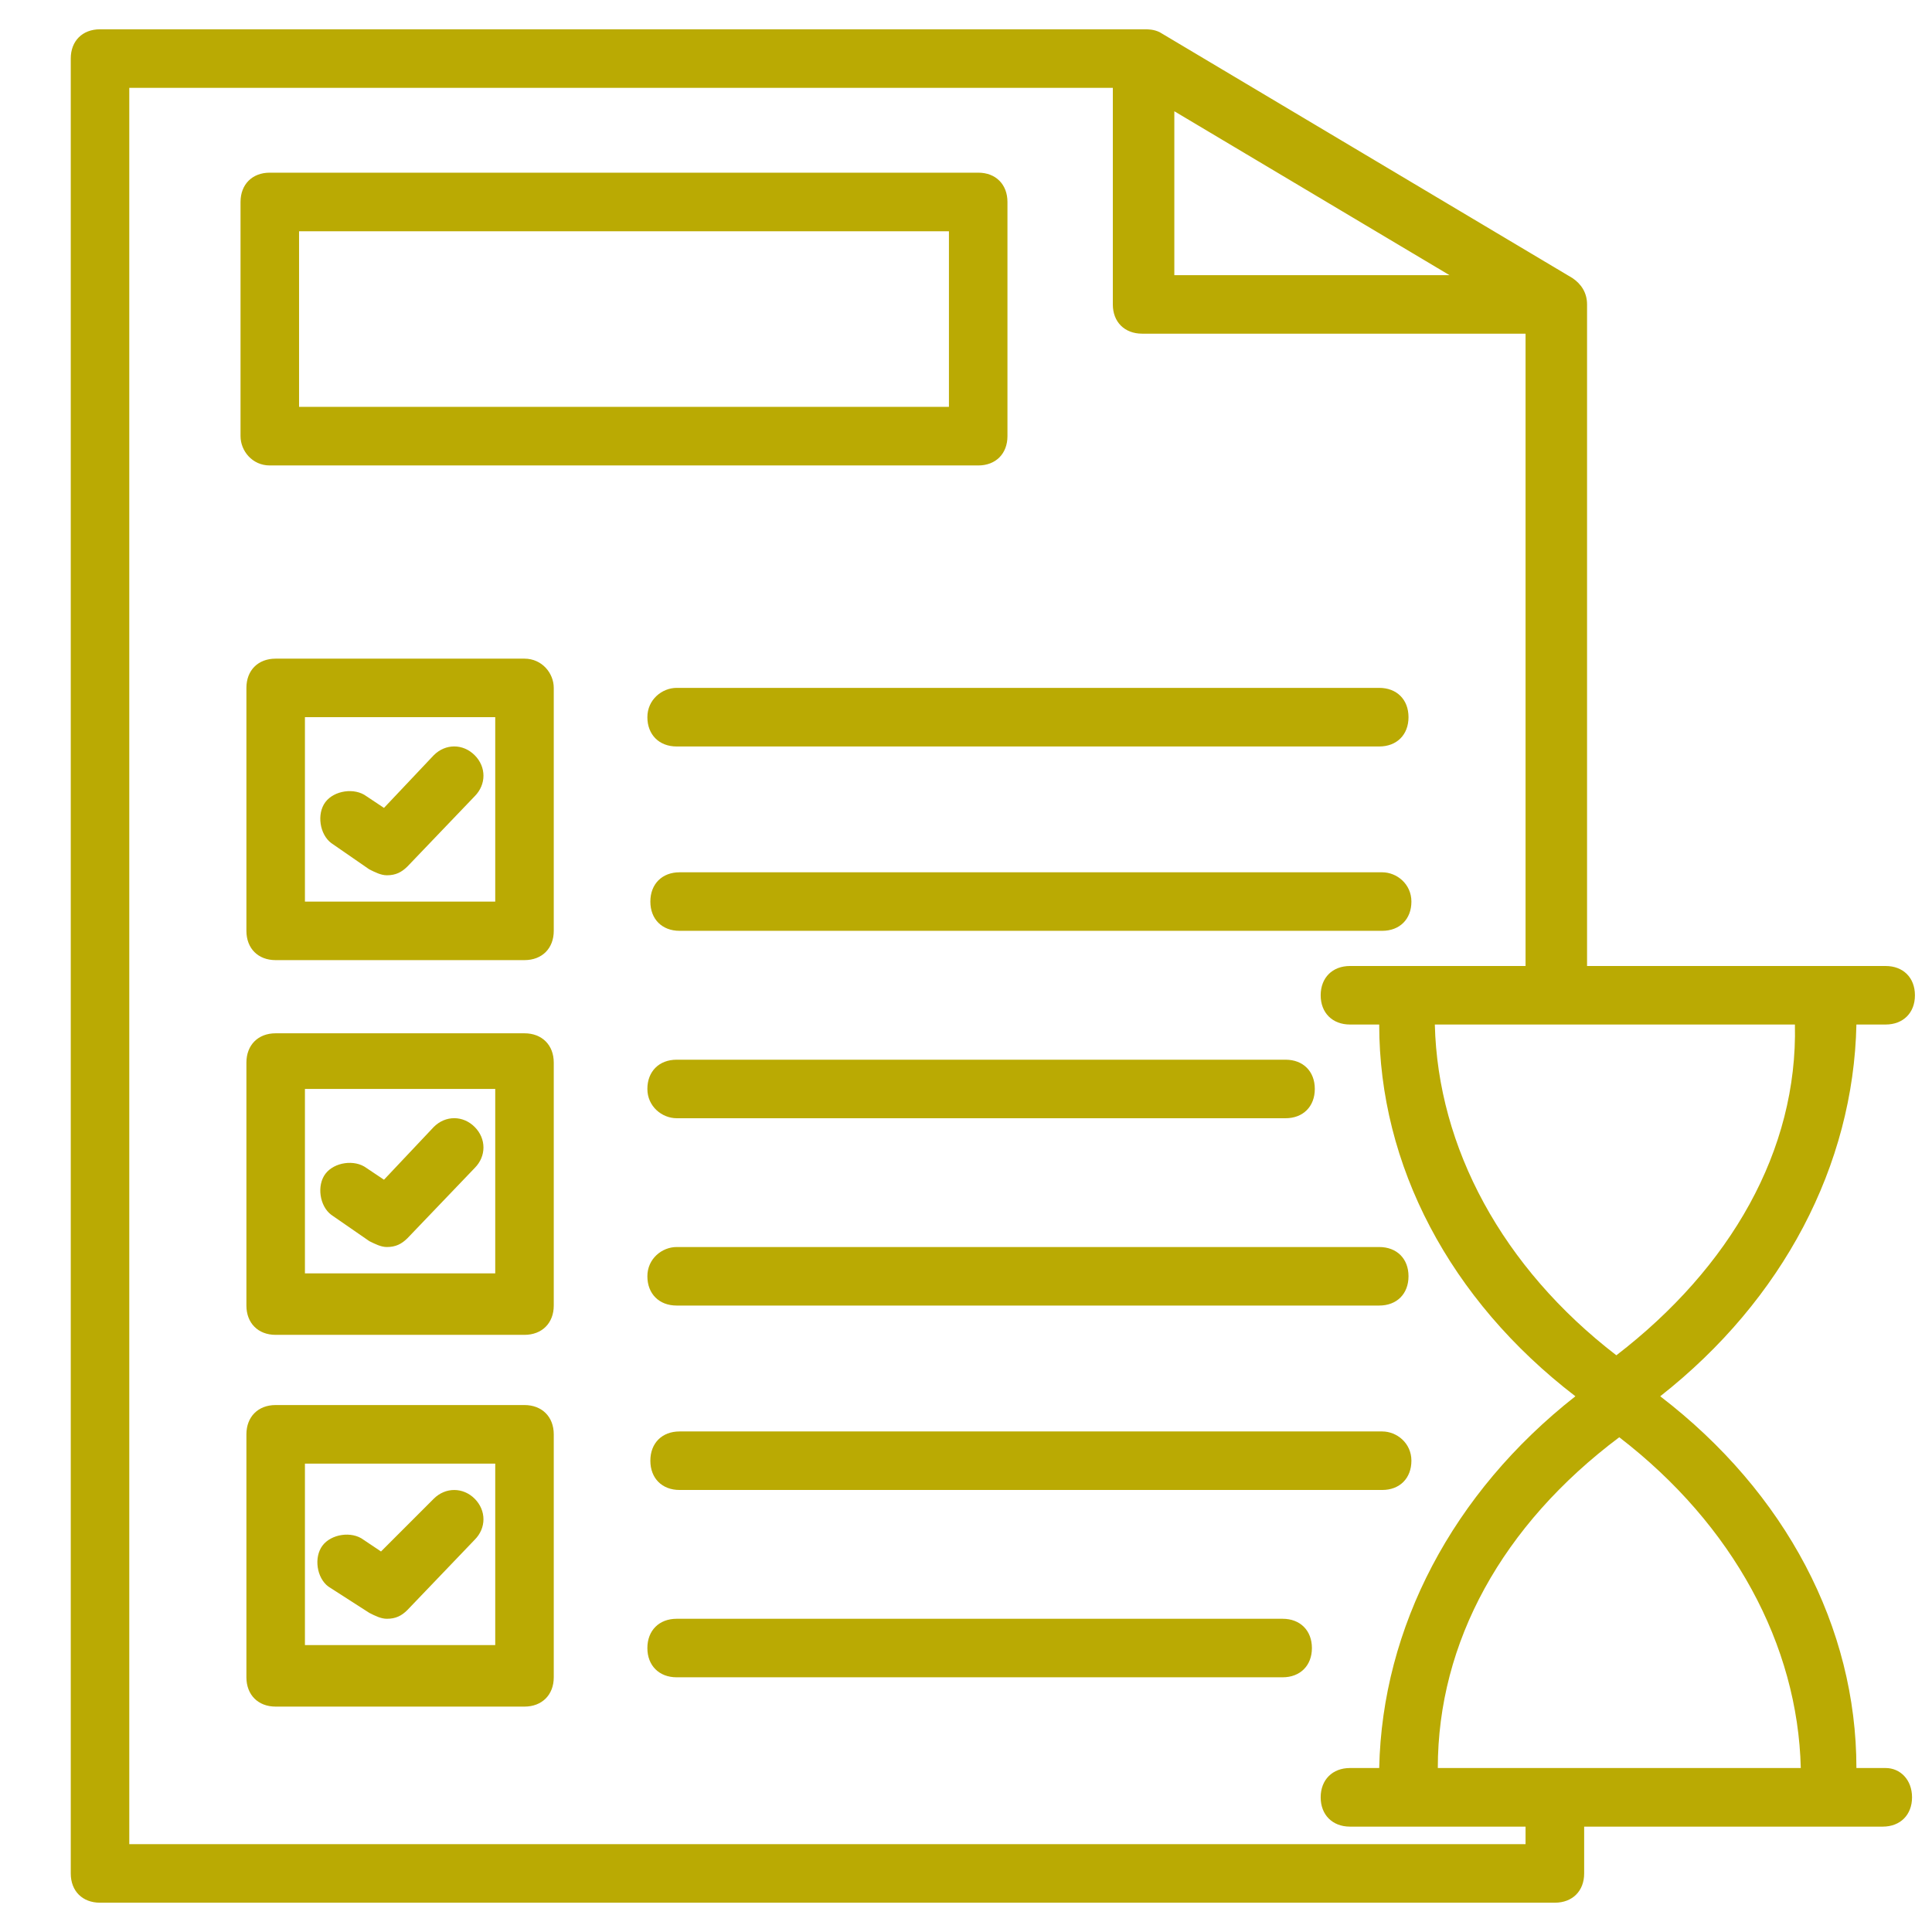
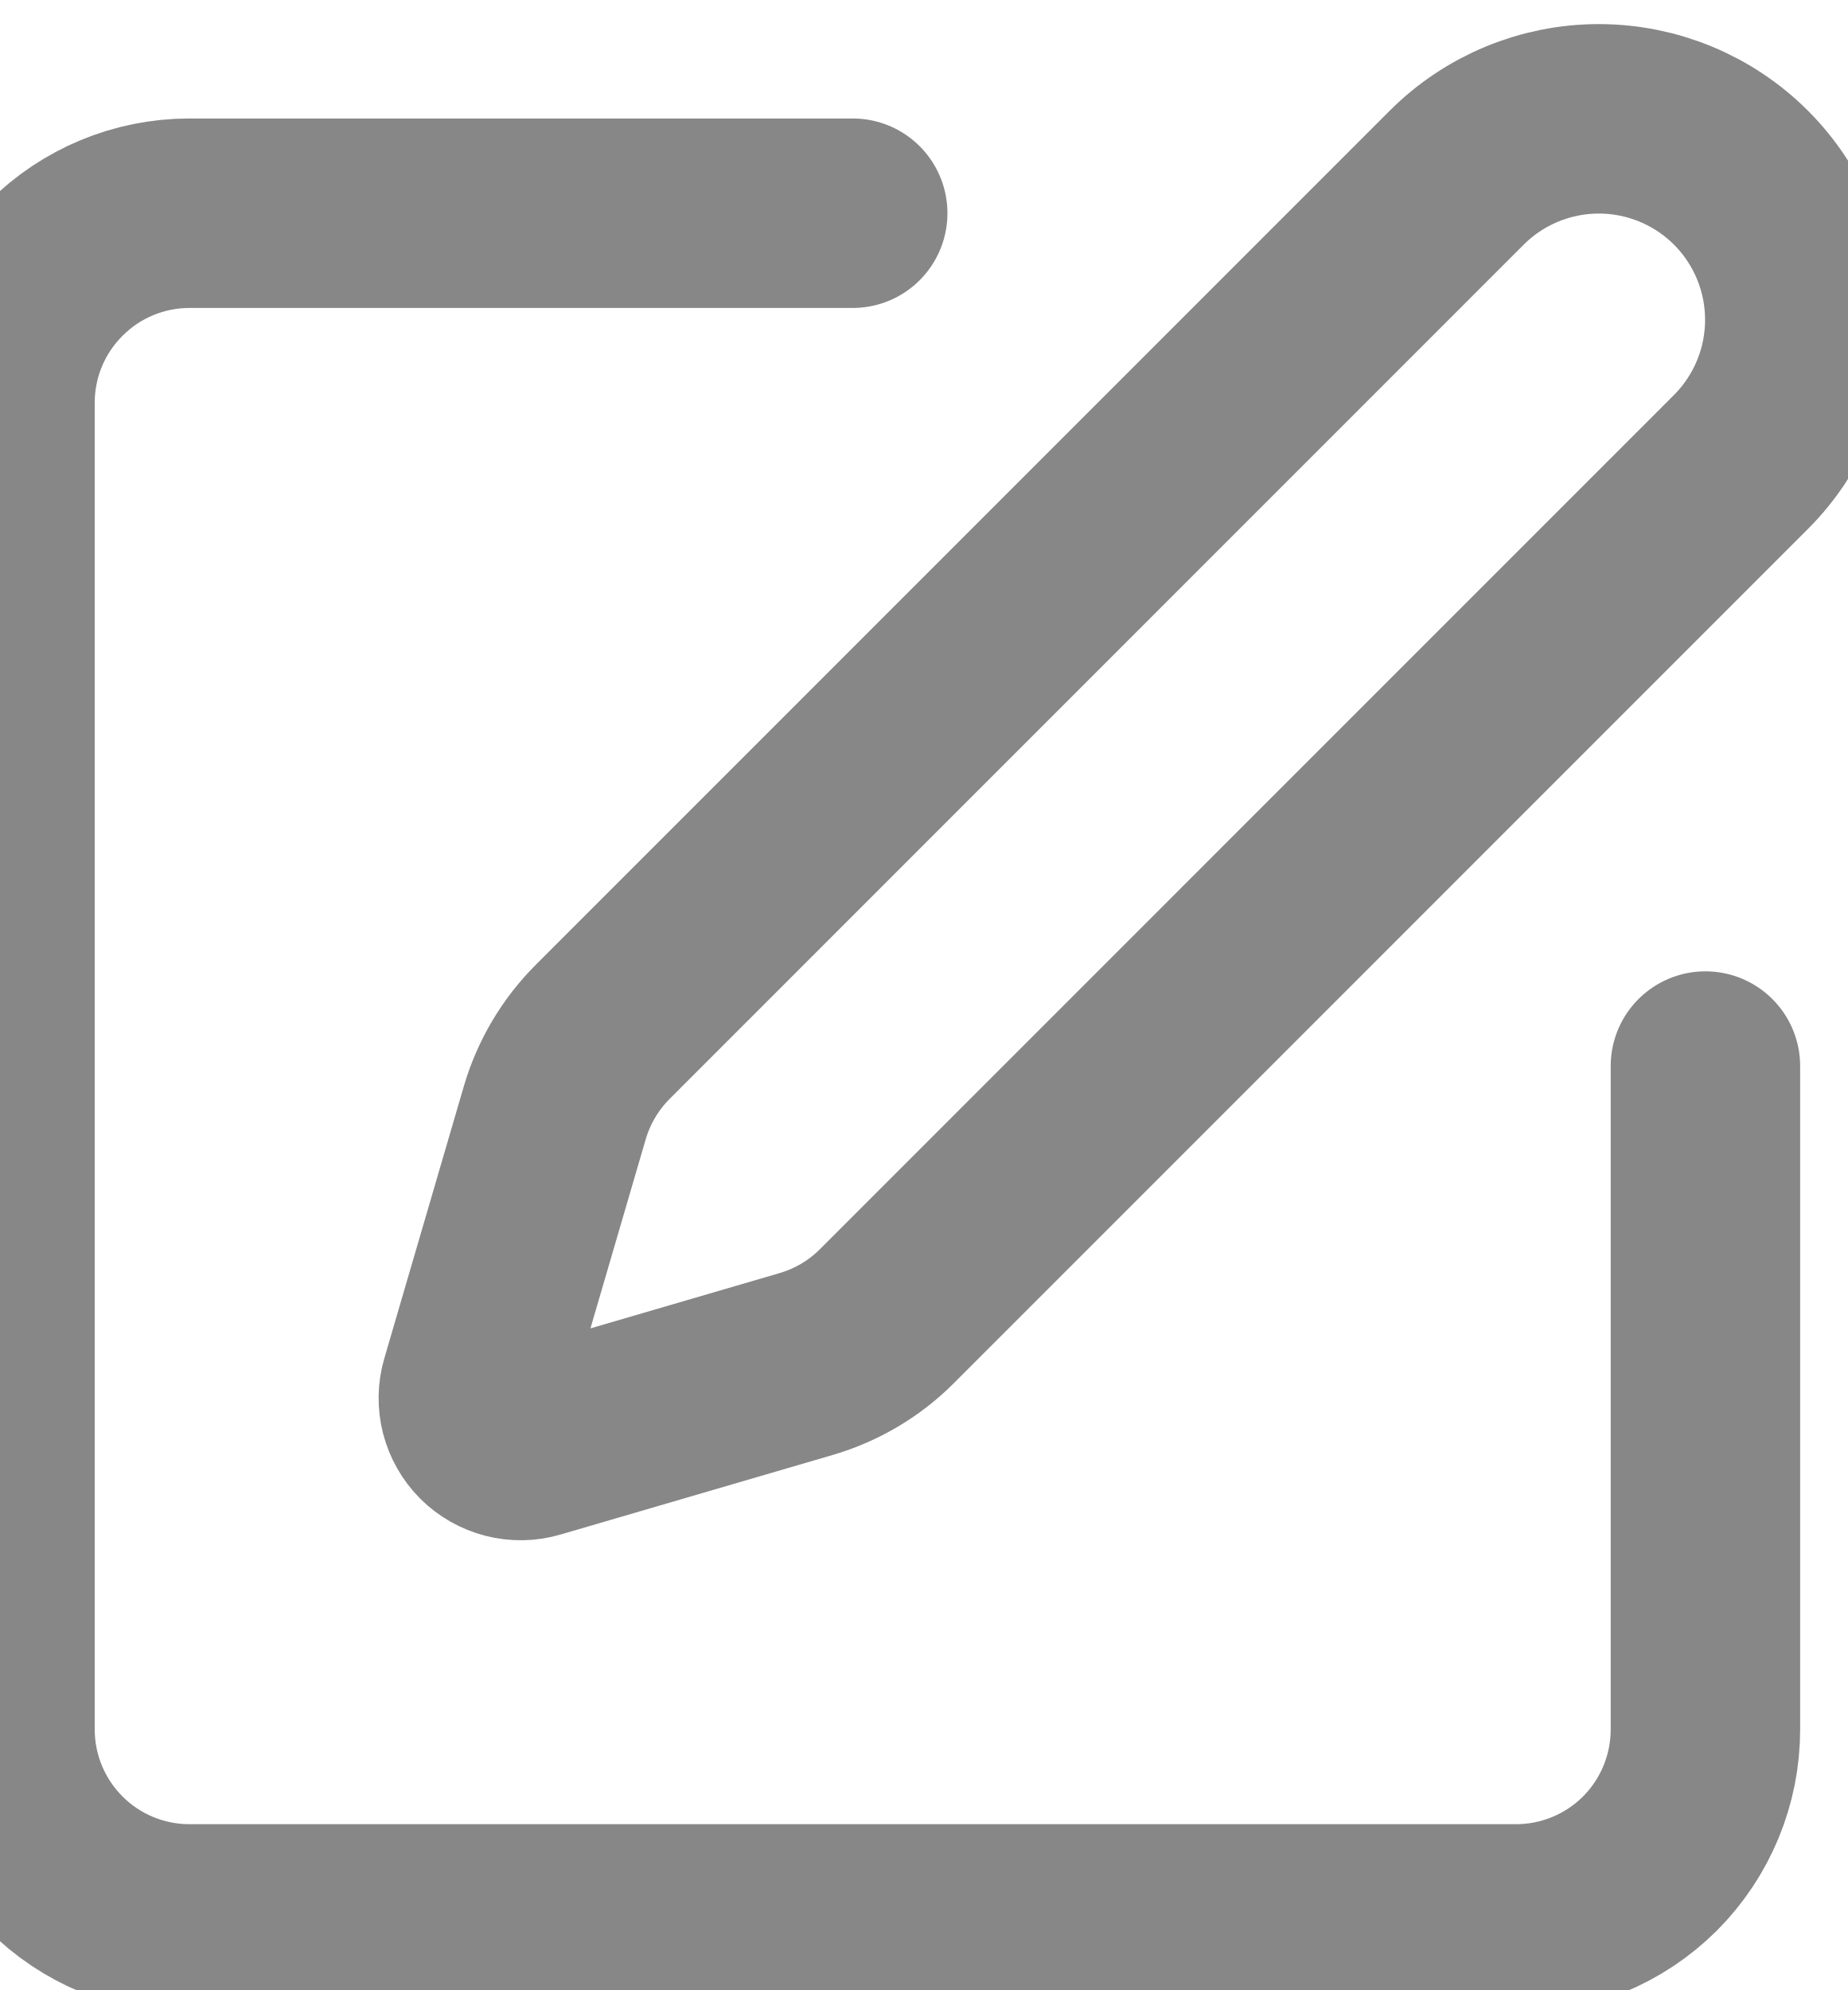
- <svg xmlns="http://www.w3.org/2000/svg" width="24" height="24" viewBox="0 0 24 24" fill="none">
-   <path d="M23.424 21.963H23.061C23.061 20.218 22.188 18.545 20.624 17.345C22.151 16.145 23.024 14.473 23.061 12.727H23.424C23.642 12.727 23.788 12.582 23.788 12.364C23.788 12.145 23.642 12 23.424 12C22.115 12 21.97 12 19.715 12V3.782C19.715 3.636 19.642 3.527 19.533 3.454L14.406 0.4C14.333 0.364 14.261 0.364 14.224 0.364H1.242C1.024 0.364 0.879 0.509 0.879 0.727V23.273C0.879 23.491 1.024 23.636 1.242 23.636H19.315C19.533 23.636 19.679 23.491 19.679 23.273V22.691H23.388C23.606 22.691 23.752 22.545 23.752 22.327C23.752 22.109 23.606 21.963 23.424 21.963ZM20.079 16.836C18.661 15.745 17.861 14.254 17.824 12.727H22.297C22.333 14.291 21.497 15.745 20.079 16.836ZM14.588 1.382L18.006 3.418H14.588V1.382ZM18.951 22.909H1.606V1.091H13.824V3.782C13.824 4 13.97 4.145 14.188 4.145H18.951V12C18.879 12 16.624 12 16.77 12C16.552 12 16.406 12.145 16.406 12.364C16.406 12.582 16.552 12.727 16.77 12.727H17.133C17.133 14.473 18.006 16.145 19.57 17.345C18.042 18.545 17.17 20.218 17.133 21.963H16.77C16.552 21.963 16.406 22.109 16.406 22.327C16.406 22.545 16.552 22.691 16.77 22.691C16.806 22.691 18.988 22.691 18.951 22.691V22.909ZM17.861 21.963C17.861 20.4 18.661 18.945 20.115 17.854C21.533 18.945 22.333 20.436 22.37 21.963C21.788 21.963 19.279 21.963 17.861 21.963Z" fill="#BAAA03" />
-   <path d="M3.351 5.782H12.152C12.37 5.782 12.515 5.636 12.515 5.418V2.509C12.515 2.291 12.37 2.145 12.152 2.145H3.351C3.133 2.145 2.988 2.291 2.988 2.509V5.418C2.988 5.6 3.133 5.782 3.351 5.782ZM3.715 2.873H11.788V5.054H3.715V2.873Z" fill="#BAAA03" />
-   <path d="M6.515 8.182H3.424C3.206 8.182 3.061 8.327 3.061 8.545V11.563C3.061 11.782 3.206 11.927 3.424 11.927H6.515C6.733 11.927 6.879 11.782 6.879 11.563V8.545C6.879 8.363 6.733 8.182 6.515 8.182ZM6.152 11.2H3.788V8.909H6.152V11.2Z" fill="#BAAA03" />
-   <path d="M6.515 12.836H3.424C3.206 12.836 3.061 12.982 3.061 13.2V16.218C3.061 16.436 3.206 16.582 3.424 16.582H6.515C6.733 16.582 6.879 16.436 6.879 16.218V13.2C6.879 12.982 6.733 12.836 6.515 12.836ZM6.152 15.818H3.788V13.527H6.152V15.818Z" fill="#BAAA03" />
-   <path d="M6.515 17.454H3.424C3.206 17.454 3.061 17.6 3.061 17.818V20.836C3.061 21.054 3.206 21.2 3.424 21.2H6.515C6.733 21.2 6.879 21.054 6.879 20.836V17.818C6.879 17.6 6.733 17.454 6.515 17.454ZM6.152 20.436H3.788V18.182H6.152V20.436Z" fill="#BAAA03" />
-   <path d="M4.588 10.8C4.661 10.836 4.733 10.873 4.806 10.873C4.915 10.873 4.988 10.836 5.061 10.764L5.897 9.891C6.042 9.745 6.042 9.527 5.897 9.382C5.752 9.236 5.533 9.236 5.388 9.382L4.77 10.036L4.552 9.891C4.406 9.782 4.152 9.818 4.042 9.964C3.933 10.109 3.97 10.364 4.115 10.473L4.588 10.8Z" fill="#BAAA03" />
-   <path d="M4.588 15.418C4.661 15.454 4.733 15.491 4.806 15.491C4.915 15.491 4.988 15.454 5.061 15.382L5.897 14.509C6.042 14.364 6.042 14.145 5.897 14C5.752 13.854 5.533 13.854 5.388 14L4.77 14.655L4.552 14.509C4.406 14.4 4.152 14.436 4.042 14.582C3.933 14.727 3.97 14.982 4.115 15.091L4.588 15.418Z" fill="#BAAA03" />
-   <path d="M4.588 20.036C4.661 20.073 4.733 20.109 4.806 20.109C4.915 20.109 4.988 20.073 5.061 20L5.897 19.127C6.042 18.982 6.042 18.764 5.897 18.618C5.752 18.473 5.533 18.473 5.388 18.618L4.733 19.273L4.515 19.127C4.37 19.018 4.115 19.055 4.006 19.2C3.897 19.345 3.933 19.6 4.079 19.709L4.588 20.036Z" fill="#BAAA03" />
-   <path d="M8.042 8.909C8.042 9.127 8.188 9.273 8.406 9.273H17.133C17.352 9.273 17.497 9.127 17.497 8.909C17.497 8.691 17.352 8.545 17.133 8.545H8.406C8.224 8.545 8.042 8.691 8.042 8.909Z" fill="#BAAA03" />
-   <path d="M17.17 10.836H8.442C8.224 10.836 8.079 10.982 8.079 11.2C8.079 11.418 8.224 11.563 8.442 11.563H17.17C17.388 11.563 17.533 11.418 17.533 11.2C17.533 10.982 17.352 10.836 17.17 10.836Z" fill="#BAAA03" />
-   <path d="M8.406 13.891H15.97C16.188 13.891 16.333 13.745 16.333 13.527C16.333 13.309 16.188 13.164 15.97 13.164H8.406C8.188 13.164 8.042 13.309 8.042 13.527C8.042 13.745 8.224 13.891 8.406 13.891Z" fill="#BAAA03" />
-   <path d="M8.042 15.854C8.042 16.073 8.188 16.218 8.406 16.218H17.133C17.352 16.218 17.497 16.073 17.497 15.854C17.497 15.636 17.352 15.491 17.133 15.491H8.406C8.224 15.491 8.042 15.636 8.042 15.854Z" fill="#BAAA03" />
-   <path d="M17.17 17.782H8.442C8.224 17.782 8.079 17.927 8.079 18.145C8.079 18.364 8.224 18.509 8.442 18.509H17.17C17.388 18.509 17.533 18.364 17.533 18.145C17.533 17.927 17.352 17.782 17.17 17.782Z" fill="#BAAA03" />
-   <path d="M15.933 20.109H8.406C8.188 20.109 8.042 20.254 8.042 20.473C8.042 20.691 8.188 20.836 8.406 20.836H15.933C16.151 20.836 16.297 20.691 16.297 20.473C16.297 20.254 16.151 20.109 15.933 20.109Z" fill="#BAAA03" />
+ <svg xmlns="http://www.w3.org/2000/svg" width="13" height="14" viewBox="0 0 13 14" fill="none">
+   <path d="M6 1.5H1.333C0.98 1.5 0.641 1.64 0.391 1.891C0.14 2.141 0 2.48 0 2.833V12.167C0 12.52 0.14 12.859 0.391 13.11C0.641 13.36 0.98 13.5 1.333 13.5H10.667C11.02 13.5 11.359 13.36 11.61 13.11C11.86 12.859 12 12.52 12 12.167V7.5" stroke="#383838" stroke-opacity="0.6" stroke-width="1.333" stroke-linecap="round" stroke-linejoin="round" />
+   <path d="M10.25 1.25C10.515 0.985 10.875 0.836 11.25 0.836C11.625 0.836 11.985 0.985 12.25 1.25C12.515 1.515 12.664 1.875 12.664 2.25C12.664 2.625 12.515 2.985 12.25 3.25L6.241 9.259C6.083 9.418 5.887 9.533 5.673 9.596L3.757 10.156C3.7 10.173 3.639 10.174 3.581 10.159C3.523 10.144 3.47 10.114 3.428 10.072C3.386 10.03 3.356 9.977 3.341 9.919C3.326 9.861 3.327 9.8 3.344 9.743L3.904 7.827C3.967 7.613 4.083 7.417 4.241 7.259L10.25 1.25Z" stroke="#383838" stroke-opacity="0.6" stroke-width="1.333" stroke-linecap="round" stroke-linejoin="round" />
</svg>
